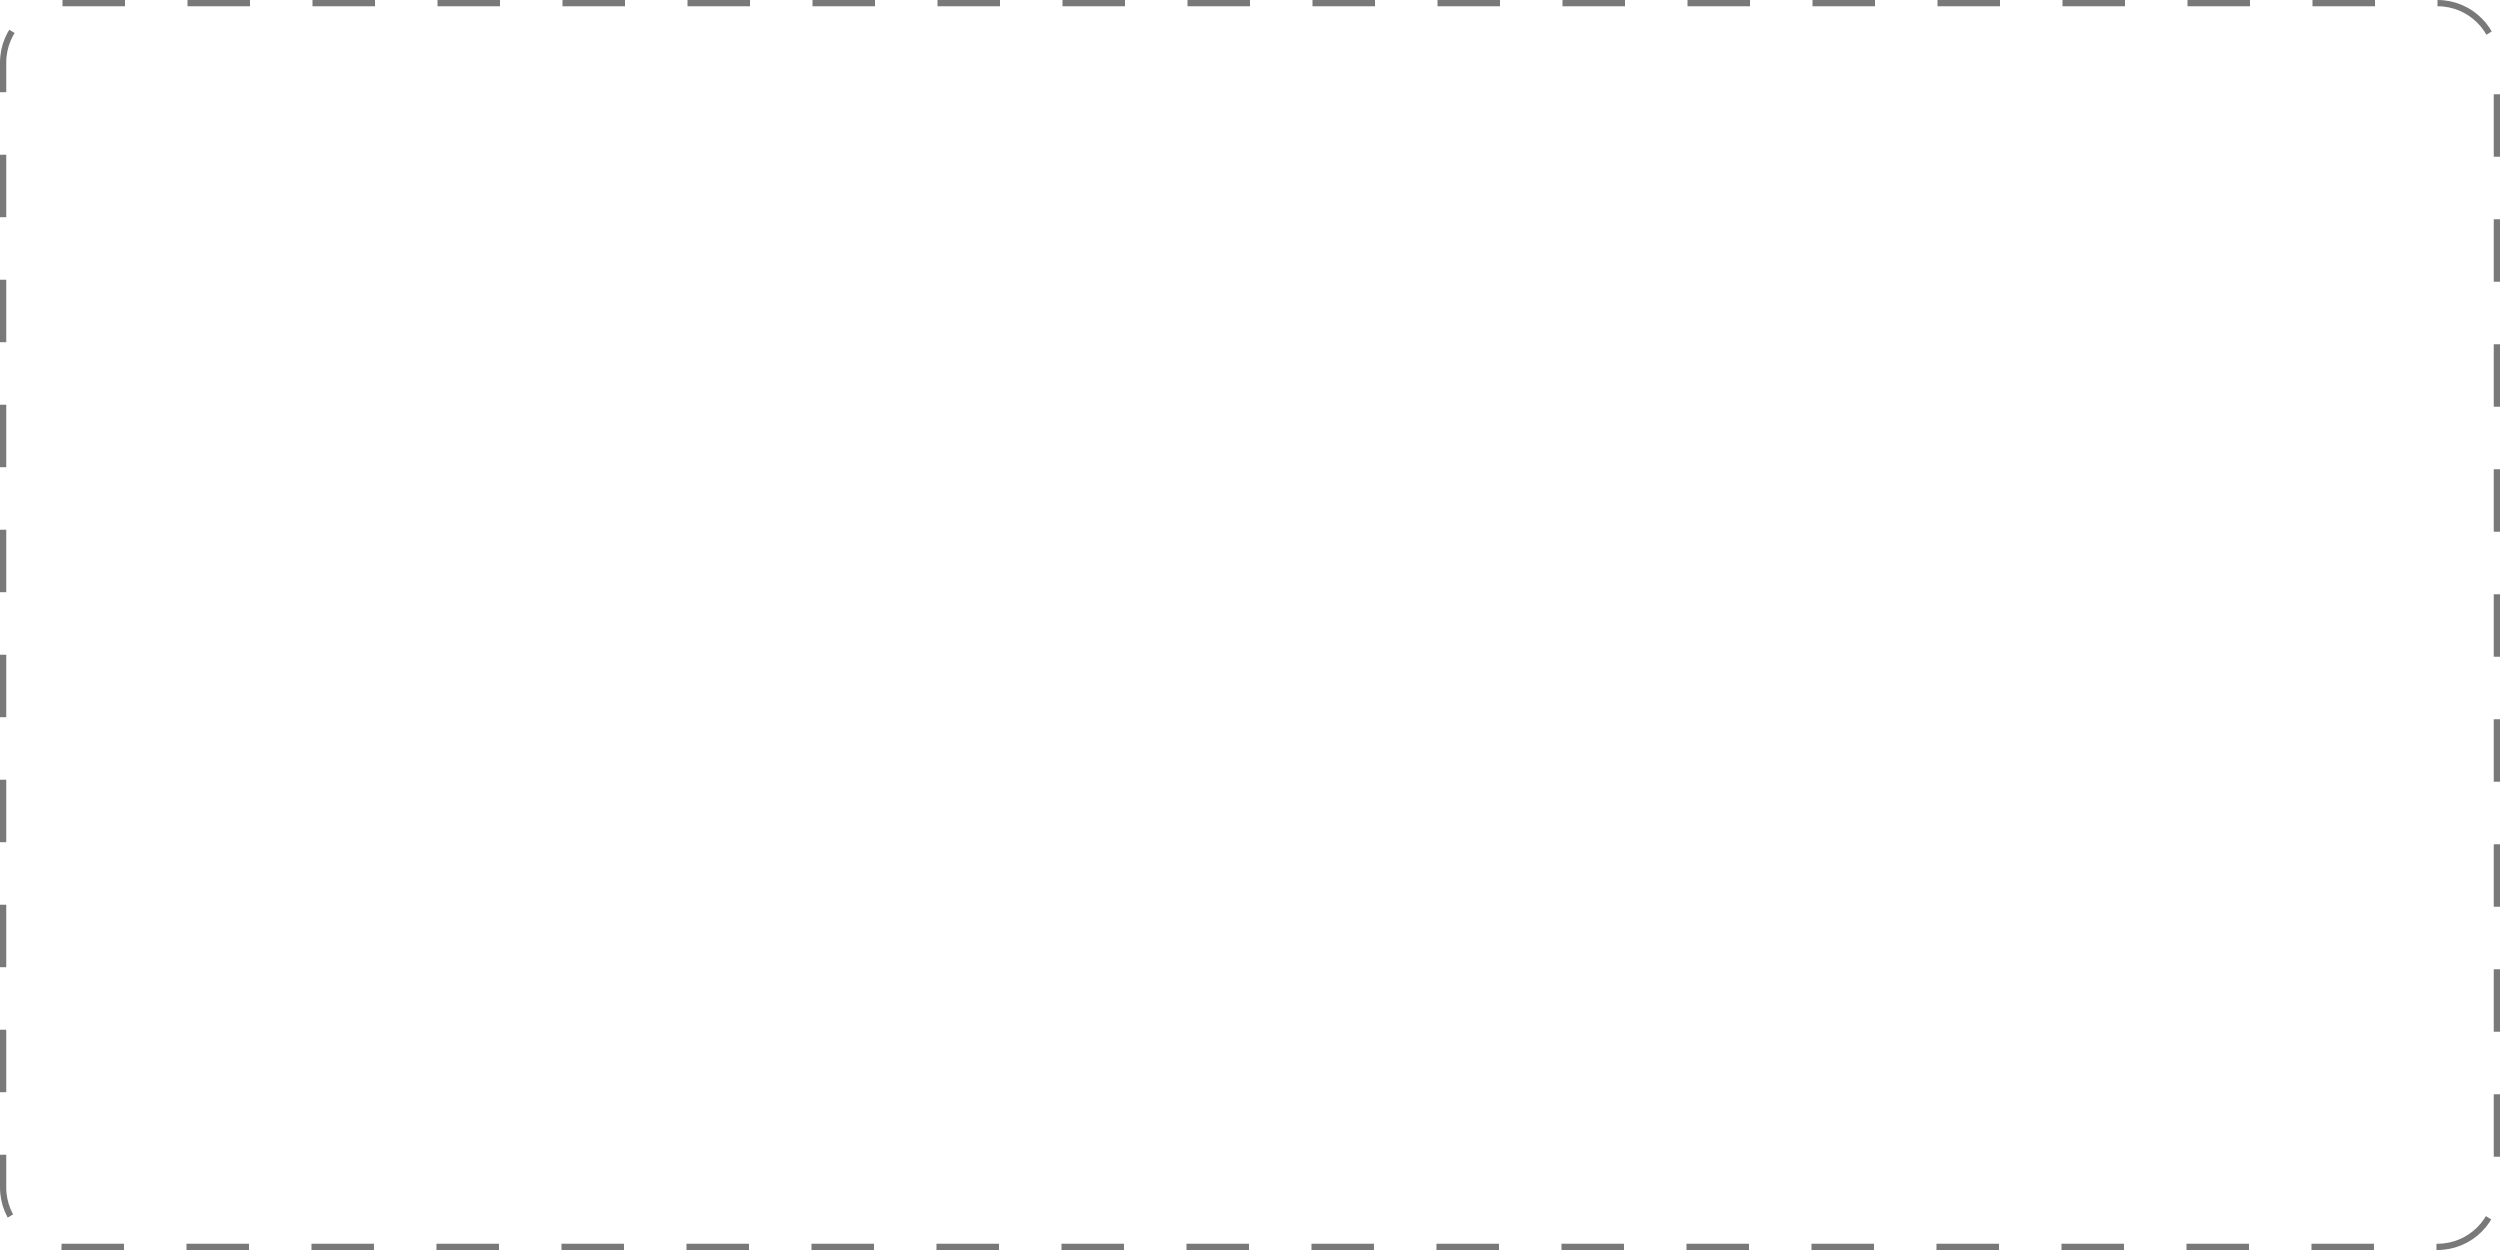
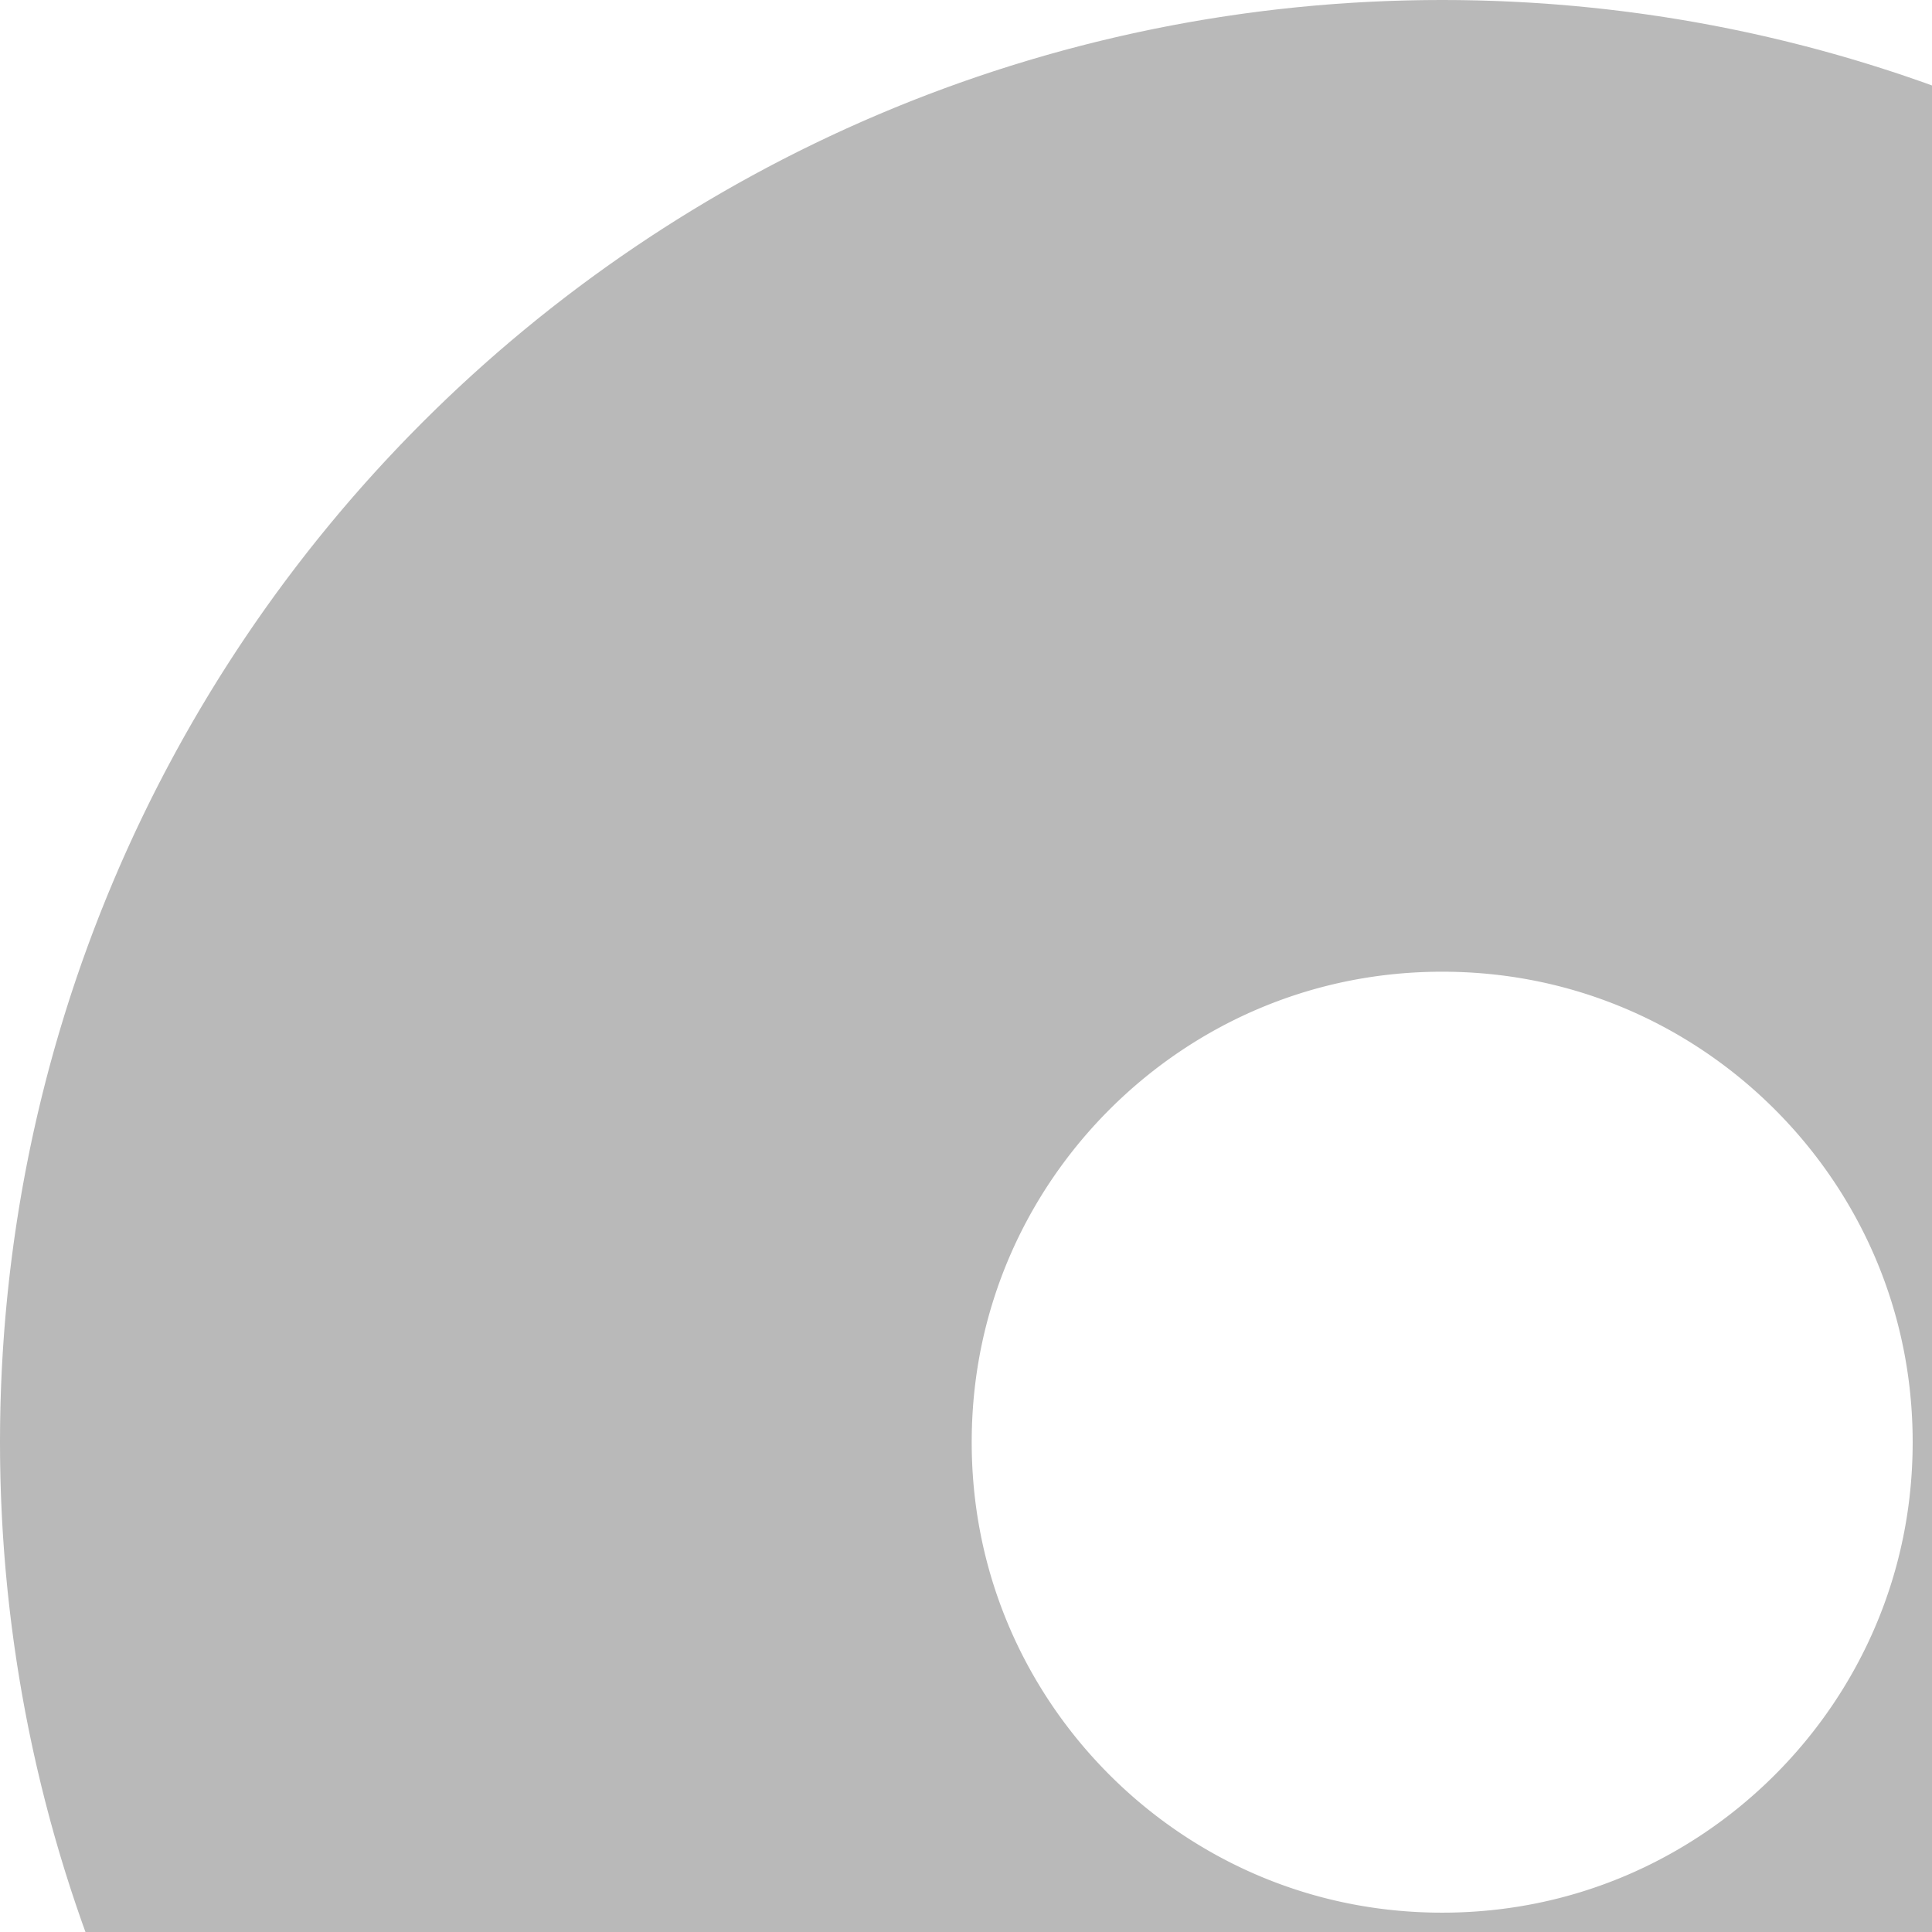
- <svg xmlns="http://www.w3.org/2000/svg" width="400" height="200" viewBox="0 0 400 200" fill="none">
-   <rect x="0.5" y="0.5" width="399" height="199" rx="9.5" stroke="#797979" stroke-dasharray="10 10" />
+ <svg xmlns="http://www.w3.org/2000/svg" width="100%" height="100%" viewBox="0 0 100% 100%" fill="none">
+   <rect x="0.5" y="0.5" width="99%" height="99%" rx="9.5" stroke="#B9B9B9" stroke-dasharray="10 10" />
</svg>
